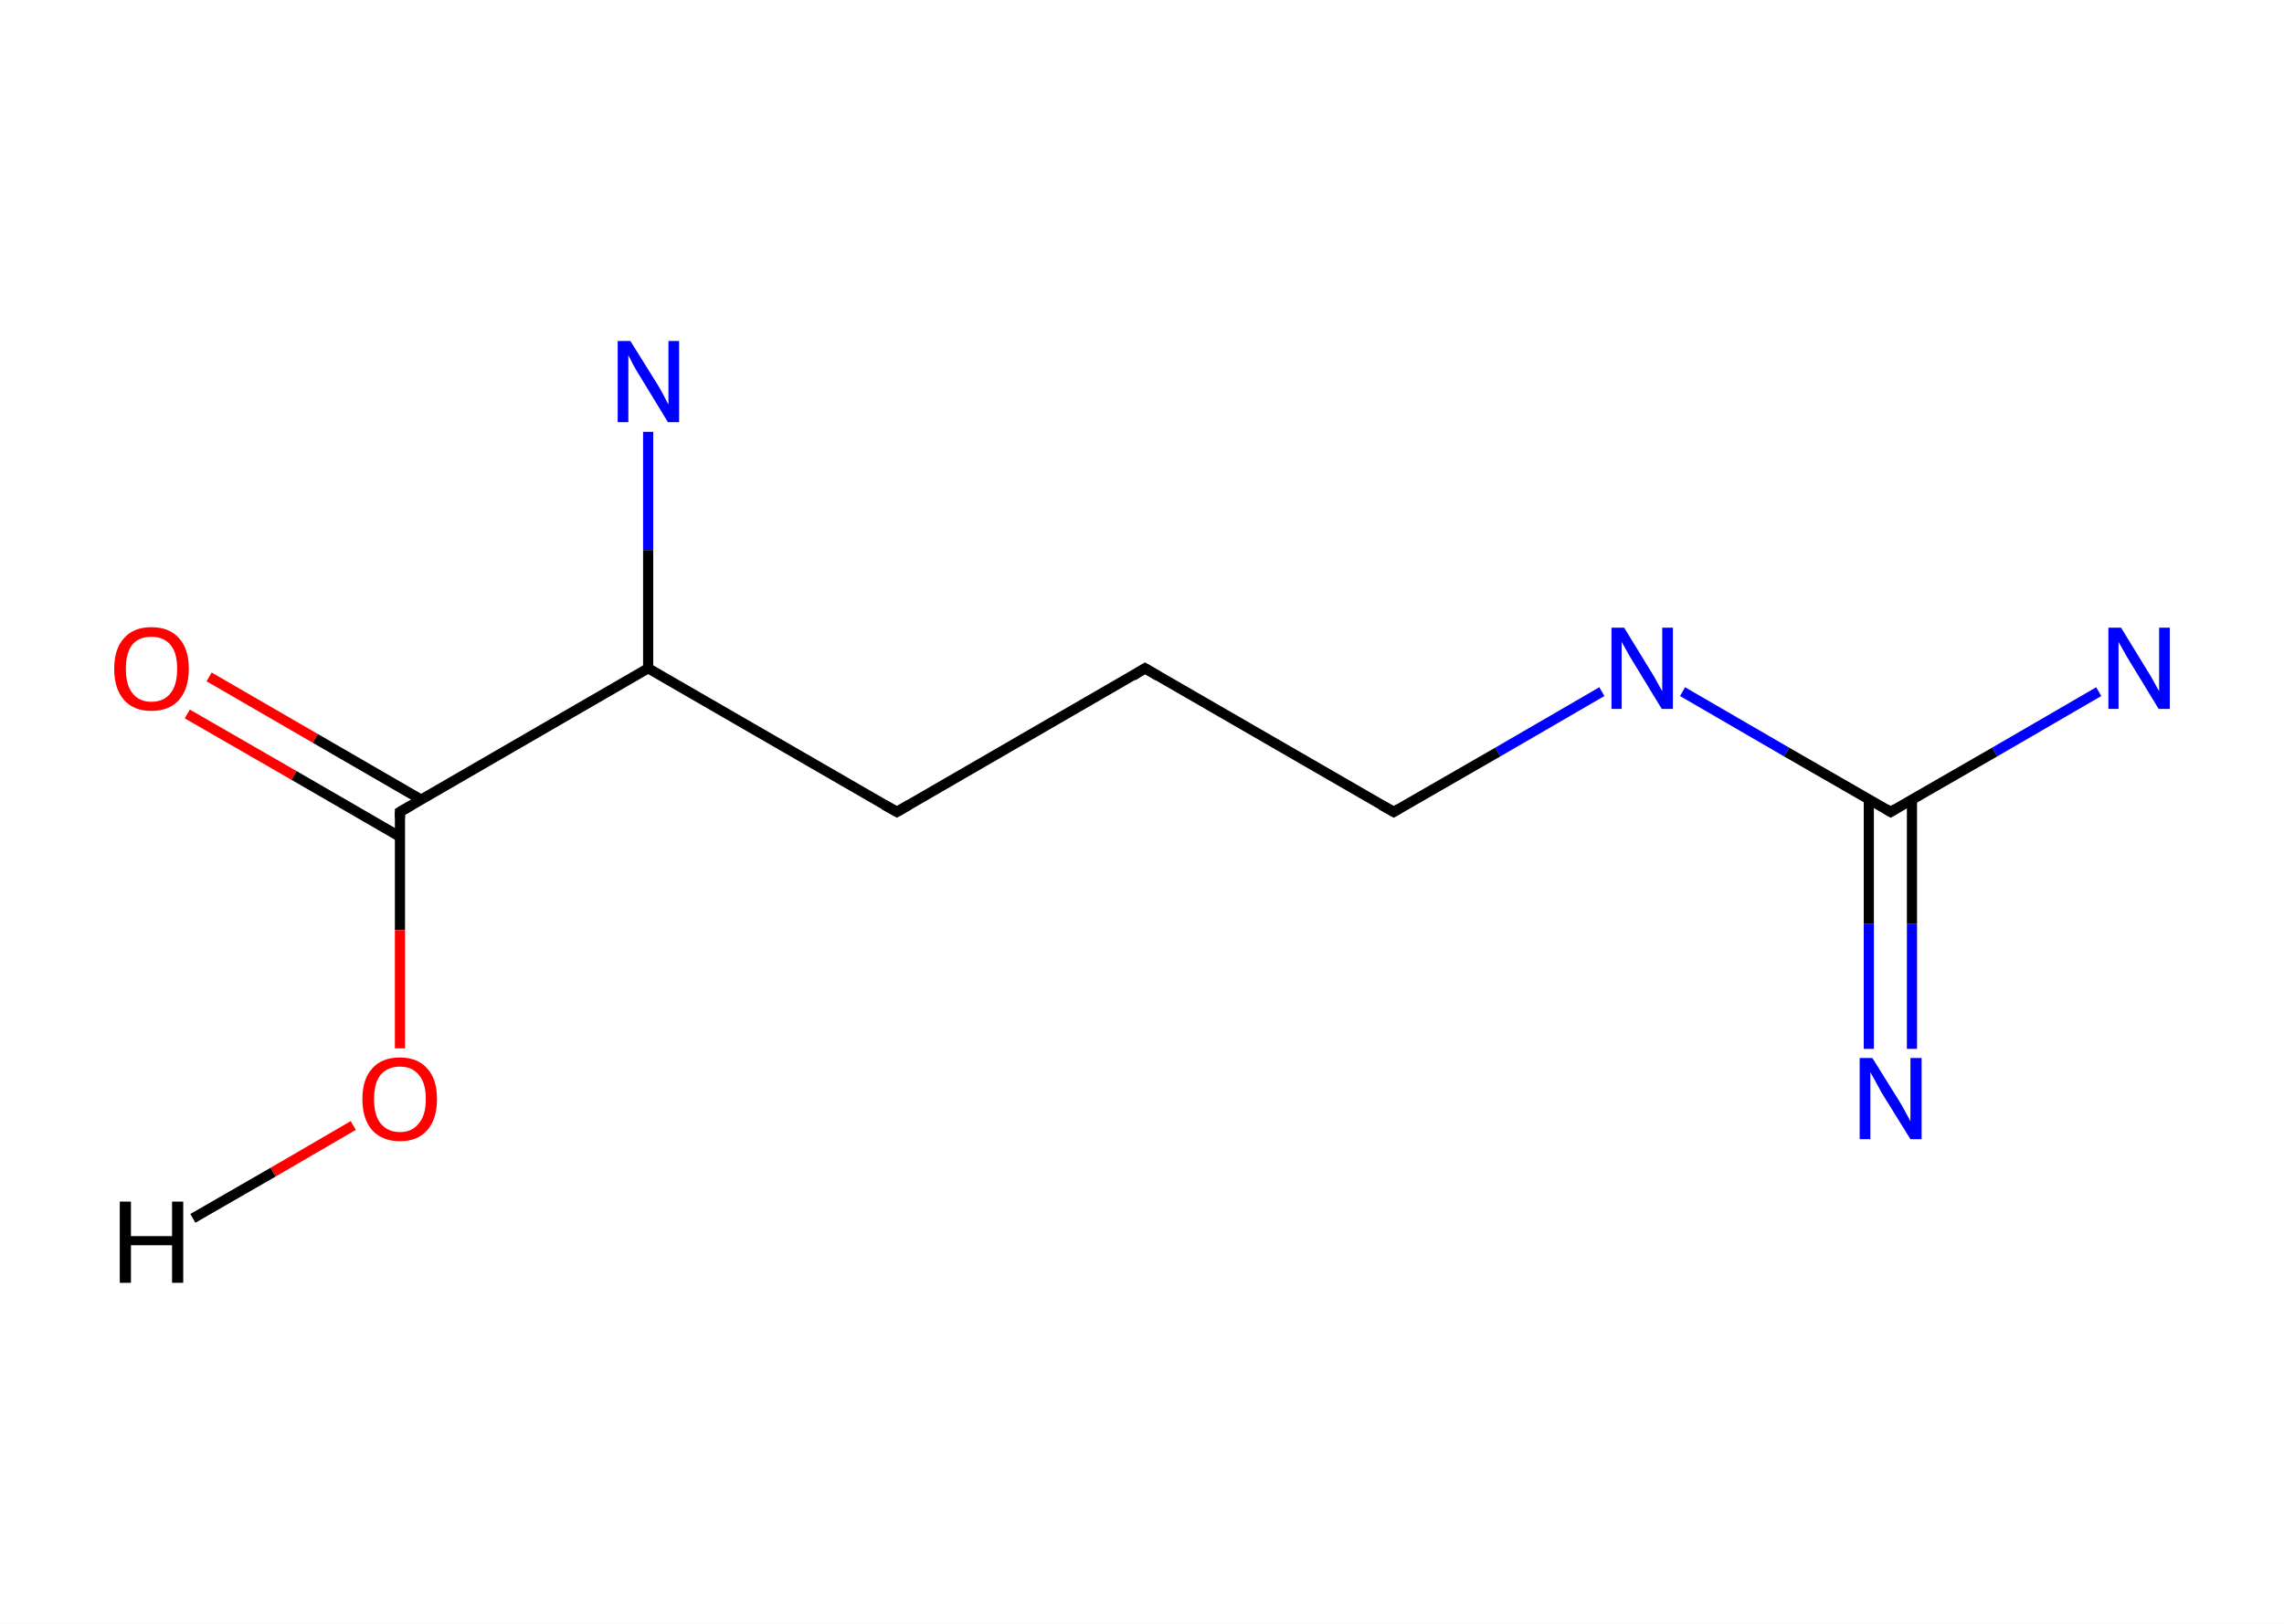
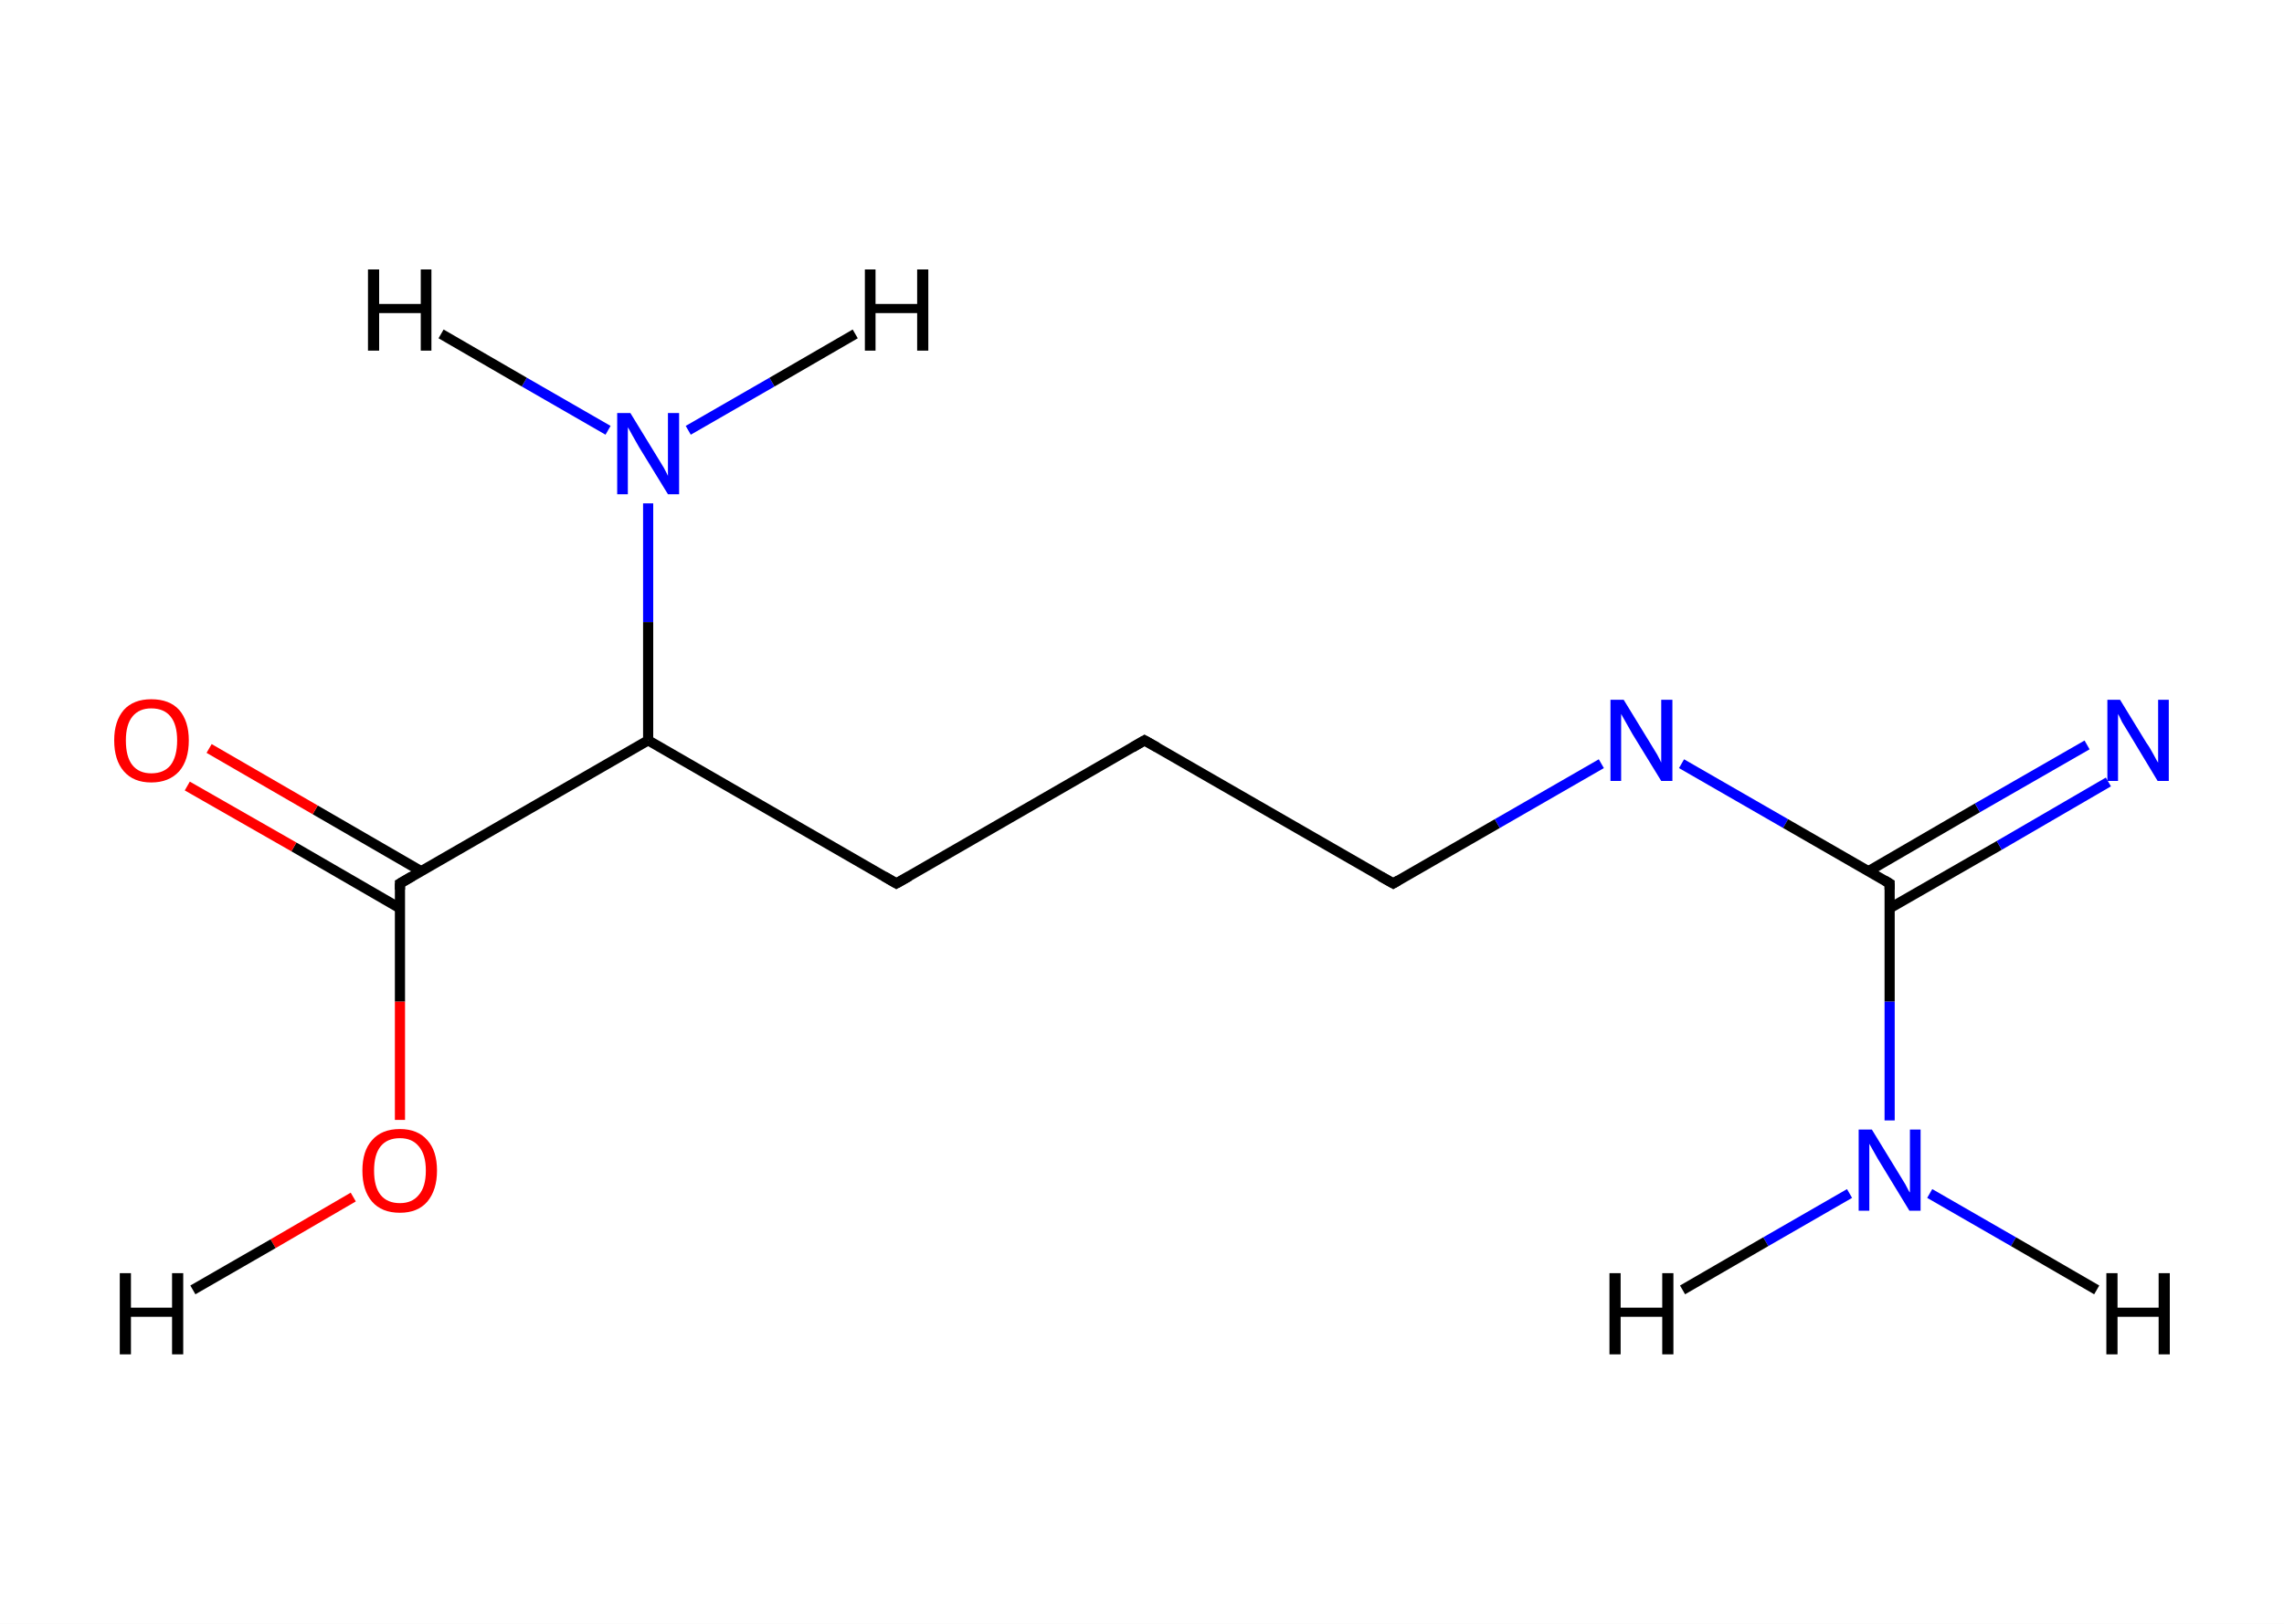
<svg xmlns="http://www.w3.org/2000/svg" version="1.1" baseProfile="full" xml:space="preserve" width="450px" height="320px" viewBox="0 0 450 320">
  <rect style="opacity:1.0;fill:#FFFFFF;stroke:none" width="450.0" height="320.0" x="0.0" y="0.0"> </rect>
-   <path class="bond-0 atom-0 atom-1" d="M 127.7,85.1 L 127.7,108.4" style="fill:none;fill-rule:evenodd;stroke:#0000FF;stroke-width:2.0px;stroke-linecap:butt;stroke-linejoin:miter;stroke-opacity:1" />
-   <path class="bond-0 atom-0 atom-1" d="M 127.7,108.4 L 127.7,131.7" style="fill:none;fill-rule:evenodd;stroke:#000000;stroke-width:2.0px;stroke-linecap:butt;stroke-linejoin:miter;stroke-opacity:1" />
-   <path class="bond-1 atom-1 atom-2" d="M 127.7,131.7 L 78.8,160.0" style="fill:none;fill-rule:evenodd;stroke:#000000;stroke-width:2.0px;stroke-linecap:butt;stroke-linejoin:miter;stroke-opacity:1" />
-   <path class="bond-2 atom-1 atom-3" d="M 127.7,131.7 L 176.7,160.0" style="fill:none;fill-rule:evenodd;stroke:#000000;stroke-width:2.0px;stroke-linecap:butt;stroke-linejoin:miter;stroke-opacity:1" />
-   <path class="bond-3 atom-2 atom-10" d="M 83.0,157.6 L 62.1,145.5" style="fill:none;fill-rule:evenodd;stroke:#000000;stroke-width:2.0px;stroke-linecap:butt;stroke-linejoin:miter;stroke-opacity:1" />
-   <path class="bond-3 atom-2 atom-10" d="M 62.1,145.5 L 41.2,133.4" style="fill:none;fill-rule:evenodd;stroke:#FF0000;stroke-width:2.0px;stroke-linecap:butt;stroke-linejoin:miter;stroke-opacity:1" />
-   <path class="bond-3 atom-2 atom-10" d="M 78.8,164.9 L 57.9,152.8" style="fill:none;fill-rule:evenodd;stroke:#000000;stroke-width:2.0px;stroke-linecap:butt;stroke-linejoin:miter;stroke-opacity:1" />
-   <path class="bond-3 atom-2 atom-10" d="M 57.9,152.8 L 36.9,140.7" style="fill:none;fill-rule:evenodd;stroke:#FF0000;stroke-width:2.0px;stroke-linecap:butt;stroke-linejoin:miter;stroke-opacity:1" />
-   <path class="bond-4 atom-2 atom-11" d="M 78.8,160.0 L 78.8,183.3" style="fill:none;fill-rule:evenodd;stroke:#000000;stroke-width:2.0px;stroke-linecap:butt;stroke-linejoin:miter;stroke-opacity:1" />
-   <path class="bond-4 atom-2 atom-11" d="M 78.8,183.3 L 78.8,206.6" style="fill:none;fill-rule:evenodd;stroke:#FF0000;stroke-width:2.0px;stroke-linecap:butt;stroke-linejoin:miter;stroke-opacity:1" />
-   <path class="bond-5 atom-3 atom-4" d="M 176.7,160.0 L 225.6,131.7" style="fill:none;fill-rule:evenodd;stroke:#000000;stroke-width:2.0px;stroke-linecap:butt;stroke-linejoin:miter;stroke-opacity:1" />
-   <path class="bond-6 atom-4 atom-5" d="M 225.6,131.7 L 274.6,160.0" style="fill:none;fill-rule:evenodd;stroke:#000000;stroke-width:2.0px;stroke-linecap:butt;stroke-linejoin:miter;stroke-opacity:1" />
-   <path class="bond-7 atom-5 atom-6" d="M 274.6,160.0 L 295.1,148.2" style="fill:none;fill-rule:evenodd;stroke:#000000;stroke-width:2.0px;stroke-linecap:butt;stroke-linejoin:miter;stroke-opacity:1" />
-   <path class="bond-7 atom-5 atom-6" d="M 295.1,148.2 L 315.6,136.3" style="fill:none;fill-rule:evenodd;stroke:#0000FF;stroke-width:2.0px;stroke-linecap:butt;stroke-linejoin:miter;stroke-opacity:1" />
-   <path class="bond-8 atom-6 atom-7" d="M 331.5,136.3 L 352.0,148.2" style="fill:none;fill-rule:evenodd;stroke:#0000FF;stroke-width:2.0px;stroke-linecap:butt;stroke-linejoin:miter;stroke-opacity:1" />
-   <path class="bond-8 atom-6 atom-7" d="M 352.0,148.2 L 372.5,160.0" style="fill:none;fill-rule:evenodd;stroke:#000000;stroke-width:2.0px;stroke-linecap:butt;stroke-linejoin:miter;stroke-opacity:1" />
-   <path class="bond-9 atom-7 atom-8" d="M 372.5,160.0 L 393.0,148.2" style="fill:none;fill-rule:evenodd;stroke:#000000;stroke-width:2.0px;stroke-linecap:butt;stroke-linejoin:miter;stroke-opacity:1" />
-   <path class="bond-9 atom-7 atom-8" d="M 393.0,148.2 L 413.5,136.3" style="fill:none;fill-rule:evenodd;stroke:#0000FF;stroke-width:2.0px;stroke-linecap:butt;stroke-linejoin:miter;stroke-opacity:1" />
-   <path class="bond-10 atom-7 atom-9" d="M 368.2,157.6 L 368.2,182.1" style="fill:none;fill-rule:evenodd;stroke:#000000;stroke-width:2.0px;stroke-linecap:butt;stroke-linejoin:miter;stroke-opacity:1" />
-   <path class="bond-10 atom-7 atom-9" d="M 368.2,182.1 L 368.2,206.7" style="fill:none;fill-rule:evenodd;stroke:#0000FF;stroke-width:2.0px;stroke-linecap:butt;stroke-linejoin:miter;stroke-opacity:1" />
-   <path class="bond-10 atom-7 atom-9" d="M 376.7,157.6 L 376.7,182.1" style="fill:none;fill-rule:evenodd;stroke:#000000;stroke-width:2.0px;stroke-linecap:butt;stroke-linejoin:miter;stroke-opacity:1" />
-   <path class="bond-10 atom-7 atom-9" d="M 376.7,182.1 L 376.7,206.7" style="fill:none;fill-rule:evenodd;stroke:#0000FF;stroke-width:2.0px;stroke-linecap:butt;stroke-linejoin:miter;stroke-opacity:1" />
-   <path class="bond-11 atom-11 atom-12" d="M 69.6,221.8 L 53.8,231.0" style="fill:none;fill-rule:evenodd;stroke:#FF0000;stroke-width:2.0px;stroke-linecap:butt;stroke-linejoin:miter;stroke-opacity:1" />
-   <path class="bond-11 atom-11 atom-12" d="M 53.8,231.0 L 38.0,240.1" style="fill:none;fill-rule:evenodd;stroke:#000000;stroke-width:2.0px;stroke-linecap:butt;stroke-linejoin:miter;stroke-opacity:1" />
-   <path d="M 81.2,158.6 L 78.8,160.0 L 78.8,161.2" style="fill:none;stroke:#000000;stroke-width:2.0px;stroke-linecap:butt;stroke-linejoin:miter;stroke-opacity:1;" />
-   <path d="M 174.2,158.6 L 176.7,160.0 L 179.1,158.6" style="fill:none;stroke:#000000;stroke-width:2.0px;stroke-linecap:butt;stroke-linejoin:miter;stroke-opacity:1;" />
-   <path d="M 223.2,133.2 L 225.6,131.7 L 228.1,133.2" style="fill:none;stroke:#000000;stroke-width:2.0px;stroke-linecap:butt;stroke-linejoin:miter;stroke-opacity:1;" />
-   <path d="M 272.1,158.6 L 274.6,160.0 L 275.6,159.4" style="fill:none;stroke:#000000;stroke-width:2.0px;stroke-linecap:butt;stroke-linejoin:miter;stroke-opacity:1;" />
-   <path d="M 371.5,159.4 L 372.5,160.0 L 373.5,159.4" style="fill:none;stroke:#000000;stroke-width:2.0px;stroke-linecap:butt;stroke-linejoin:miter;stroke-opacity:1;" />
-   <path class="atom-0" d="M 124.2 67.2 L 129.5 75.7 Q 130.0 76.5, 130.8 78.0 Q 131.6 79.6, 131.7 79.7 L 131.7 67.2 L 133.8 67.2 L 133.8 83.2 L 131.6 83.2 L 126.0 74.0 Q 125.3 72.9, 124.6 71.6 Q 124.0 70.4, 123.8 70.0 L 123.8 83.2 L 121.7 83.2 L 121.7 67.2 L 124.2 67.2 " fill="#0000FF" />
-   <path class="atom-6" d="M 320.0 123.7 L 325.2 132.2 Q 325.8 133.1, 326.6 134.6 Q 327.4 136.1, 327.5 136.2 L 327.5 123.7 L 329.6 123.7 L 329.6 139.7 L 327.4 139.7 L 321.8 130.5 Q 321.1 129.4, 320.4 128.1 Q 319.7 126.9, 319.5 126.5 L 319.5 139.7 L 317.5 139.7 L 317.5 123.7 L 320.0 123.7 " fill="#0000FF" />
-   <path class="atom-8" d="M 417.9 123.7 L 423.1 132.2 Q 423.7 133.1, 424.5 134.6 Q 425.3 136.1, 425.4 136.2 L 425.4 123.7 L 427.5 123.7 L 427.5 139.7 L 425.3 139.7 L 419.7 130.5 Q 419.0 129.4, 418.3 128.1 Q 417.6 126.9, 417.4 126.5 L 417.4 139.7 L 415.4 139.7 L 415.4 123.7 L 417.9 123.7 " fill="#0000FF" />
-   <path class="atom-9" d="M 368.9 208.5 L 374.2 217.0 Q 374.7 217.8, 375.5 219.3 Q 376.4 220.9, 376.4 221.0 L 376.4 208.5 L 378.6 208.5 L 378.6 224.5 L 376.4 224.5 L 370.7 215.3 Q 370.1 214.2, 369.4 212.9 Q 368.7 211.7, 368.5 211.3 L 368.5 224.5 L 366.4 224.5 L 366.4 208.5 L 368.9 208.5 " fill="#0000FF" />
-   <path class="atom-10" d="M 22.5 131.8 Q 22.5 127.9, 24.4 125.8 Q 26.3 123.6, 29.8 123.6 Q 33.4 123.6, 35.3 125.8 Q 37.2 127.9, 37.2 131.8 Q 37.2 135.7, 35.3 137.9 Q 33.4 140.1, 29.8 140.1 Q 26.3 140.1, 24.4 137.9 Q 22.5 135.7, 22.5 131.8 M 29.8 138.3 Q 32.3 138.3, 33.6 136.6 Q 34.9 135.0, 34.9 131.8 Q 34.9 128.6, 33.6 127.1 Q 32.3 125.5, 29.8 125.5 Q 27.4 125.5, 26.1 127.0 Q 24.8 128.6, 24.8 131.8 Q 24.8 135.0, 26.1 136.6 Q 27.4 138.3, 29.8 138.3 " fill="#FF0000" />
-   <path class="atom-11" d="M 71.4 216.6 Q 71.4 212.7, 73.3 210.6 Q 75.2 208.4, 78.8 208.4 Q 82.3 208.4, 84.2 210.6 Q 86.1 212.7, 86.1 216.6 Q 86.1 220.5, 84.2 222.7 Q 82.3 224.9, 78.8 224.9 Q 75.3 224.9, 73.3 222.7 Q 71.4 220.5, 71.4 216.6 M 78.8 223.1 Q 81.2 223.1, 82.5 221.4 Q 83.9 219.8, 83.9 216.6 Q 83.9 213.4, 82.5 211.8 Q 81.2 210.2, 78.8 210.2 Q 76.4 210.2, 75.0 211.8 Q 73.7 213.4, 73.7 216.6 Q 73.7 219.8, 75.0 221.4 Q 76.4 223.1, 78.8 223.1 " fill="#FF0000" />
-   <path class="atom-12" d="M 23.6 236.8 L 25.8 236.8 L 25.8 243.6 L 33.9 243.6 L 33.9 236.8 L 36.1 236.8 L 36.1 252.8 L 33.9 252.8 L 33.9 245.4 L 25.8 245.4 L 25.8 252.8 L 23.6 252.8 L 23.6 236.8 " fill="#000000" />
+   <path class="bond-0 atom-0 atom-1" d="M 119.8,84.8 L 103.3,75.3" style="fill:none;fill-rule:evenodd;stroke:#0000FF;stroke-width:2.0px;stroke-linecap:butt;stroke-linejoin:miter;stroke-opacity:1" />
+   <path class="bond-0 atom-0 atom-1" d="M 103.3,75.3 L 86.9,65.8" style="fill:none;fill-rule:evenodd;stroke:#000000;stroke-width:2.0px;stroke-linecap:butt;stroke-linejoin:miter;stroke-opacity:1" />
+   <path class="bond-1 atom-0 atom-2" d="M 135.6,84.8 L 152.1,75.3" style="fill:none;fill-rule:evenodd;stroke:#0000FF;stroke-width:2.0px;stroke-linecap:butt;stroke-linejoin:miter;stroke-opacity:1" />
+   <path class="bond-1 atom-0 atom-2" d="M 152.1,75.3 L 168.5,65.8" style="fill:none;fill-rule:evenodd;stroke:#000000;stroke-width:2.0px;stroke-linecap:butt;stroke-linejoin:miter;stroke-opacity:1" />
+   <path class="bond-2 atom-0 atom-3" d="M 127.7,99.2 L 127.7,122.6" style="fill:none;fill-rule:evenodd;stroke:#0000FF;stroke-width:2.0px;stroke-linecap:butt;stroke-linejoin:miter;stroke-opacity:1" />
+   <path class="bond-2 atom-0 atom-3" d="M 127.7,122.6 L 127.7,145.9" style="fill:none;fill-rule:evenodd;stroke:#000000;stroke-width:2.0px;stroke-linecap:butt;stroke-linejoin:miter;stroke-opacity:1" />
+   <path class="bond-3 atom-3 atom-4" d="M 127.7,145.9 L 78.8,174.1" style="fill:none;fill-rule:evenodd;stroke:#000000;stroke-width:2.0px;stroke-linecap:butt;stroke-linejoin:miter;stroke-opacity:1" />
+   <path class="bond-4 atom-3 atom-5" d="M 127.7,145.9 L 176.6,174.1" style="fill:none;fill-rule:evenodd;stroke:#000000;stroke-width:2.0px;stroke-linecap:butt;stroke-linejoin:miter;stroke-opacity:1" />
+   <path class="bond-5 atom-4 atom-14" d="M 83.0,171.7 L 62.1,159.6" style="fill:none;fill-rule:evenodd;stroke:#000000;stroke-width:2.0px;stroke-linecap:butt;stroke-linejoin:miter;stroke-opacity:1" />
+   <path class="bond-5 atom-4 atom-14" d="M 62.1,159.6 L 41.2,147.5" style="fill:none;fill-rule:evenodd;stroke:#FF0000;stroke-width:2.0px;stroke-linecap:butt;stroke-linejoin:miter;stroke-opacity:1" />
+   <path class="bond-5 atom-4 atom-14" d="M 78.8,179.0 L 57.9,166.9" style="fill:none;fill-rule:evenodd;stroke:#000000;stroke-width:2.0px;stroke-linecap:butt;stroke-linejoin:miter;stroke-opacity:1" />
+   <path class="bond-5 atom-4 atom-14" d="M 57.9,166.9 L 36.9,154.9" style="fill:none;fill-rule:evenodd;stroke:#FF0000;stroke-width:2.0px;stroke-linecap:butt;stroke-linejoin:miter;stroke-opacity:1" />
+   <path class="bond-6 atom-4 atom-15" d="M 78.8,174.1 L 78.8,197.4" style="fill:none;fill-rule:evenodd;stroke:#000000;stroke-width:2.0px;stroke-linecap:butt;stroke-linejoin:miter;stroke-opacity:1" />
+   <path class="bond-6 atom-4 atom-15" d="M 78.8,197.4 L 78.8,220.7" style="fill:none;fill-rule:evenodd;stroke:#FF0000;stroke-width:2.0px;stroke-linecap:butt;stroke-linejoin:miter;stroke-opacity:1" />
+   <path class="bond-7 atom-5 atom-6" d="M 176.6,174.1 L 225.5,145.9" style="fill:none;fill-rule:evenodd;stroke:#000000;stroke-width:2.0px;stroke-linecap:butt;stroke-linejoin:miter;stroke-opacity:1" />
+   <path class="bond-8 atom-6 atom-7" d="M 225.5,145.9 L 274.5,174.1" style="fill:none;fill-rule:evenodd;stroke:#000000;stroke-width:2.0px;stroke-linecap:butt;stroke-linejoin:miter;stroke-opacity:1" />
+   <path class="bond-9 atom-7 atom-8" d="M 274.5,174.1 L 295.0,162.3" style="fill:none;fill-rule:evenodd;stroke:#000000;stroke-width:2.0px;stroke-linecap:butt;stroke-linejoin:miter;stroke-opacity:1" />
+   <path class="bond-9 atom-7 atom-8" d="M 295.0,162.3 L 315.5,150.5" style="fill:none;fill-rule:evenodd;stroke:#0000FF;stroke-width:2.0px;stroke-linecap:butt;stroke-linejoin:miter;stroke-opacity:1" />
+   <path class="bond-10 atom-8 atom-9" d="M 331.3,150.5 L 351.8,162.3" style="fill:none;fill-rule:evenodd;stroke:#0000FF;stroke-width:2.0px;stroke-linecap:butt;stroke-linejoin:miter;stroke-opacity:1" />
+   <path class="bond-10 atom-8 atom-9" d="M 351.8,162.3 L 372.3,174.1" style="fill:none;fill-rule:evenodd;stroke:#000000;stroke-width:2.0px;stroke-linecap:butt;stroke-linejoin:miter;stroke-opacity:1" />
+   <path class="bond-11 atom-9 atom-10" d="M 372.3,174.1 L 372.3,197.4" style="fill:none;fill-rule:evenodd;stroke:#000000;stroke-width:2.0px;stroke-linecap:butt;stroke-linejoin:miter;stroke-opacity:1" />
+   <path class="bond-11 atom-9 atom-10" d="M 372.3,197.4 L 372.3,220.8" style="fill:none;fill-rule:evenodd;stroke:#0000FF;stroke-width:2.0px;stroke-linecap:butt;stroke-linejoin:miter;stroke-opacity:1" />
+   <path class="bond-12 atom-9 atom-13" d="M 372.3,179.0 L 393.9,166.6" style="fill:none;fill-rule:evenodd;stroke:#000000;stroke-width:2.0px;stroke-linecap:butt;stroke-linejoin:miter;stroke-opacity:1" />
+   <path class="bond-12 atom-9 atom-13" d="M 393.9,166.6 L 415.4,154.1" style="fill:none;fill-rule:evenodd;stroke:#0000FF;stroke-width:2.0px;stroke-linecap:butt;stroke-linejoin:miter;stroke-opacity:1" />
+   <path class="bond-12 atom-9 atom-13" d="M 368.1,171.7 L 389.6,159.2" style="fill:none;fill-rule:evenodd;stroke:#000000;stroke-width:2.0px;stroke-linecap:butt;stroke-linejoin:miter;stroke-opacity:1" />
+   <path class="bond-12 atom-9 atom-13" d="M 389.6,159.2 L 411.2,146.8" style="fill:none;fill-rule:evenodd;stroke:#0000FF;stroke-width:2.0px;stroke-linecap:butt;stroke-linejoin:miter;stroke-opacity:1" />
+   <path class="bond-13 atom-10 atom-11" d="M 380.2,235.2 L 396.7,244.7" style="fill:none;fill-rule:evenodd;stroke:#0000FF;stroke-width:2.0px;stroke-linecap:butt;stroke-linejoin:miter;stroke-opacity:1" />
+   <path class="bond-13 atom-10 atom-11" d="M 396.7,244.7 L 413.1,254.2" style="fill:none;fill-rule:evenodd;stroke:#000000;stroke-width:2.0px;stroke-linecap:butt;stroke-linejoin:miter;stroke-opacity:1" />
+   <path class="bond-14 atom-10 atom-12" d="M 364.4,235.2 L 347.9,244.7" style="fill:none;fill-rule:evenodd;stroke:#0000FF;stroke-width:2.0px;stroke-linecap:butt;stroke-linejoin:miter;stroke-opacity:1" />
+   <path class="bond-14 atom-10 atom-12" d="M 347.9,244.7 L 331.5,254.2" style="fill:none;fill-rule:evenodd;stroke:#000000;stroke-width:2.0px;stroke-linecap:butt;stroke-linejoin:miter;stroke-opacity:1" />
+   <path class="bond-15 atom-15 atom-16" d="M 69.6,235.9 L 53.8,245.1" style="fill:none;fill-rule:evenodd;stroke:#FF0000;stroke-width:2.0px;stroke-linecap:butt;stroke-linejoin:miter;stroke-opacity:1" />
+   <path class="bond-15 atom-15 atom-16" d="M 53.8,245.1 L 38.0,254.2" style="fill:none;fill-rule:evenodd;stroke:#000000;stroke-width:2.0px;stroke-linecap:butt;stroke-linejoin:miter;stroke-opacity:1" />
+   <path d="M 81.2,172.7 L 78.8,174.1 L 78.8,175.3" style="fill:none;stroke:#000000;stroke-width:2.0px;stroke-linecap:butt;stroke-linejoin:miter;stroke-opacity:1;" />
+   <path d="M 174.2,172.7 L 176.6,174.1 L 179.1,172.7" style="fill:none;stroke:#000000;stroke-width:2.0px;stroke-linecap:butt;stroke-linejoin:miter;stroke-opacity:1;" />
+   <path d="M 223.1,147.3 L 225.5,145.9 L 228.0,147.3" style="fill:none;stroke:#000000;stroke-width:2.0px;stroke-linecap:butt;stroke-linejoin:miter;stroke-opacity:1;" />
+   <path d="M 272.0,172.7 L 274.5,174.1 L 275.5,173.5" style="fill:none;stroke:#000000;stroke-width:2.0px;stroke-linecap:butt;stroke-linejoin:miter;stroke-opacity:1;" />
+   <path d="M 371.3,173.5 L 372.3,174.1 L 372.3,175.3" style="fill:none;stroke:#000000;stroke-width:2.0px;stroke-linecap:butt;stroke-linejoin:miter;stroke-opacity:1;" />
+   <path class="atom-0" d="M 124.2 81.4 L 129.4 89.9 Q 129.9 90.7, 130.8 92.2 Q 131.6 93.7, 131.6 93.8 L 131.6 81.4 L 133.8 81.4 L 133.8 97.4 L 131.6 97.4 L 125.9 88.1 Q 125.3 87.0, 124.6 85.8 Q 123.9 84.5, 123.7 84.2 L 123.7 97.4 L 121.6 97.4 L 121.6 81.4 L 124.2 81.4 " fill="#0000FF" />
+   <path class="atom-1" d="M 72.5 53.1 L 74.7 53.1 L 74.7 59.9 L 82.9 59.9 L 82.9 53.1 L 85.0 53.1 L 85.0 69.1 L 82.9 69.1 L 82.9 61.7 L 74.7 61.7 L 74.7 69.1 L 72.5 69.1 L 72.5 53.1 " fill="#000000" />
+   <path class="atom-2" d="M 170.4 53.1 L 172.5 53.1 L 172.5 59.9 L 180.7 59.9 L 180.7 53.1 L 182.9 53.1 L 182.9 69.1 L 180.7 69.1 L 180.7 61.7 L 172.5 61.7 L 172.5 69.1 L 170.4 69.1 L 170.4 53.1 " fill="#000000" />
+   <path class="atom-8" d="M 319.9 137.9 L 325.1 146.4 Q 325.6 147.2, 326.5 148.7 Q 327.3 150.2, 327.3 150.3 L 327.3 137.9 L 329.5 137.9 L 329.5 153.9 L 327.3 153.9 L 321.6 144.6 Q 321.0 143.5, 320.3 142.3 Q 319.6 141.0, 319.4 140.7 L 319.4 153.9 L 317.3 153.9 L 317.3 137.9 L 319.9 137.9 " fill="#0000FF" />
+   <path class="atom-10" d="M 368.8 222.6 L 374.0 231.1 Q 374.5 231.9, 375.4 233.4 Q 376.2 235.0, 376.3 235.0 L 376.3 222.6 L 378.4 222.6 L 378.4 238.6 L 376.2 238.6 L 370.6 229.4 Q 369.9 228.3, 369.2 227.0 Q 368.5 225.8, 368.3 225.4 L 368.3 238.6 L 366.2 238.6 L 366.2 222.6 L 368.8 222.6 " fill="#0000FF" />
+   <path class="atom-11" d="M 415.0 250.9 L 417.2 250.9 L 417.2 257.7 L 425.3 257.7 L 425.3 250.9 L 427.5 250.9 L 427.5 266.9 L 425.3 266.9 L 425.3 259.5 L 417.2 259.5 L 417.2 266.9 L 415.0 266.9 L 415.0 250.9 " fill="#000000" />
+   <path class="atom-12" d="M 317.1 250.9 L 319.3 250.9 L 319.3 257.7 L 327.5 257.7 L 327.5 250.9 L 329.7 250.9 L 329.7 266.9 L 327.5 266.9 L 327.5 259.5 L 319.3 259.5 L 319.3 266.9 L 317.1 266.9 L 317.1 250.9 " fill="#000000" />
+   <path class="atom-13" d="M 417.7 137.9 L 422.9 146.4 Q 423.5 147.2, 424.3 148.7 Q 425.1 150.2, 425.2 150.3 L 425.2 137.9 L 427.3 137.9 L 427.3 153.9 L 425.1 153.9 L 419.5 144.6 Q 418.8 143.5, 418.1 142.3 Q 417.5 141.0, 417.3 140.7 L 417.3 153.9 L 415.2 153.9 L 415.2 137.9 L 417.7 137.9 " fill="#0000FF" />
+   <path class="atom-14" d="M 22.5 145.9 Q 22.5 142.1, 24.4 139.9 Q 26.3 137.8, 29.8 137.8 Q 33.4 137.8, 35.3 139.9 Q 37.2 142.1, 37.2 145.9 Q 37.2 149.8, 35.3 152.0 Q 33.3 154.2, 29.8 154.2 Q 26.3 154.2, 24.4 152.0 Q 22.5 149.8, 22.5 145.9 M 29.8 152.4 Q 32.3 152.4, 33.6 150.8 Q 34.9 149.1, 34.9 145.9 Q 34.9 142.8, 33.6 141.2 Q 32.3 139.6, 29.8 139.6 Q 27.4 139.6, 26.1 141.2 Q 24.8 142.8, 24.8 145.9 Q 24.8 149.2, 26.1 150.8 Q 27.4 152.4, 29.8 152.4 " fill="#FF0000" />
+   <path class="atom-15" d="M 71.4 230.7 Q 71.4 226.8, 73.3 224.7 Q 75.2 222.5, 78.8 222.5 Q 82.3 222.5, 84.2 224.7 Q 86.1 226.8, 86.1 230.7 Q 86.1 234.5, 84.2 236.8 Q 82.3 239.0, 78.8 239.0 Q 75.2 239.0, 73.3 236.8 Q 71.4 234.6, 71.4 230.7 M 78.8 237.1 Q 81.2 237.1, 82.5 235.5 Q 83.9 233.9, 83.9 230.7 Q 83.9 227.5, 82.5 225.9 Q 81.2 224.3, 78.8 224.3 Q 76.3 224.3, 75.0 225.9 Q 73.7 227.5, 73.7 230.7 Q 73.7 233.9, 75.0 235.5 Q 76.3 237.1, 78.8 237.1 " fill="#FF0000" />
+   <path class="atom-16" d="M 23.6 250.9 L 25.8 250.9 L 25.8 257.7 L 33.9 257.7 L 33.9 250.9 L 36.1 250.9 L 36.1 266.9 L 33.9 266.9 L 33.9 259.5 L 25.8 259.5 L 25.8 266.9 L 23.6 266.9 L 23.6 250.9 " fill="#000000" />
</svg>
